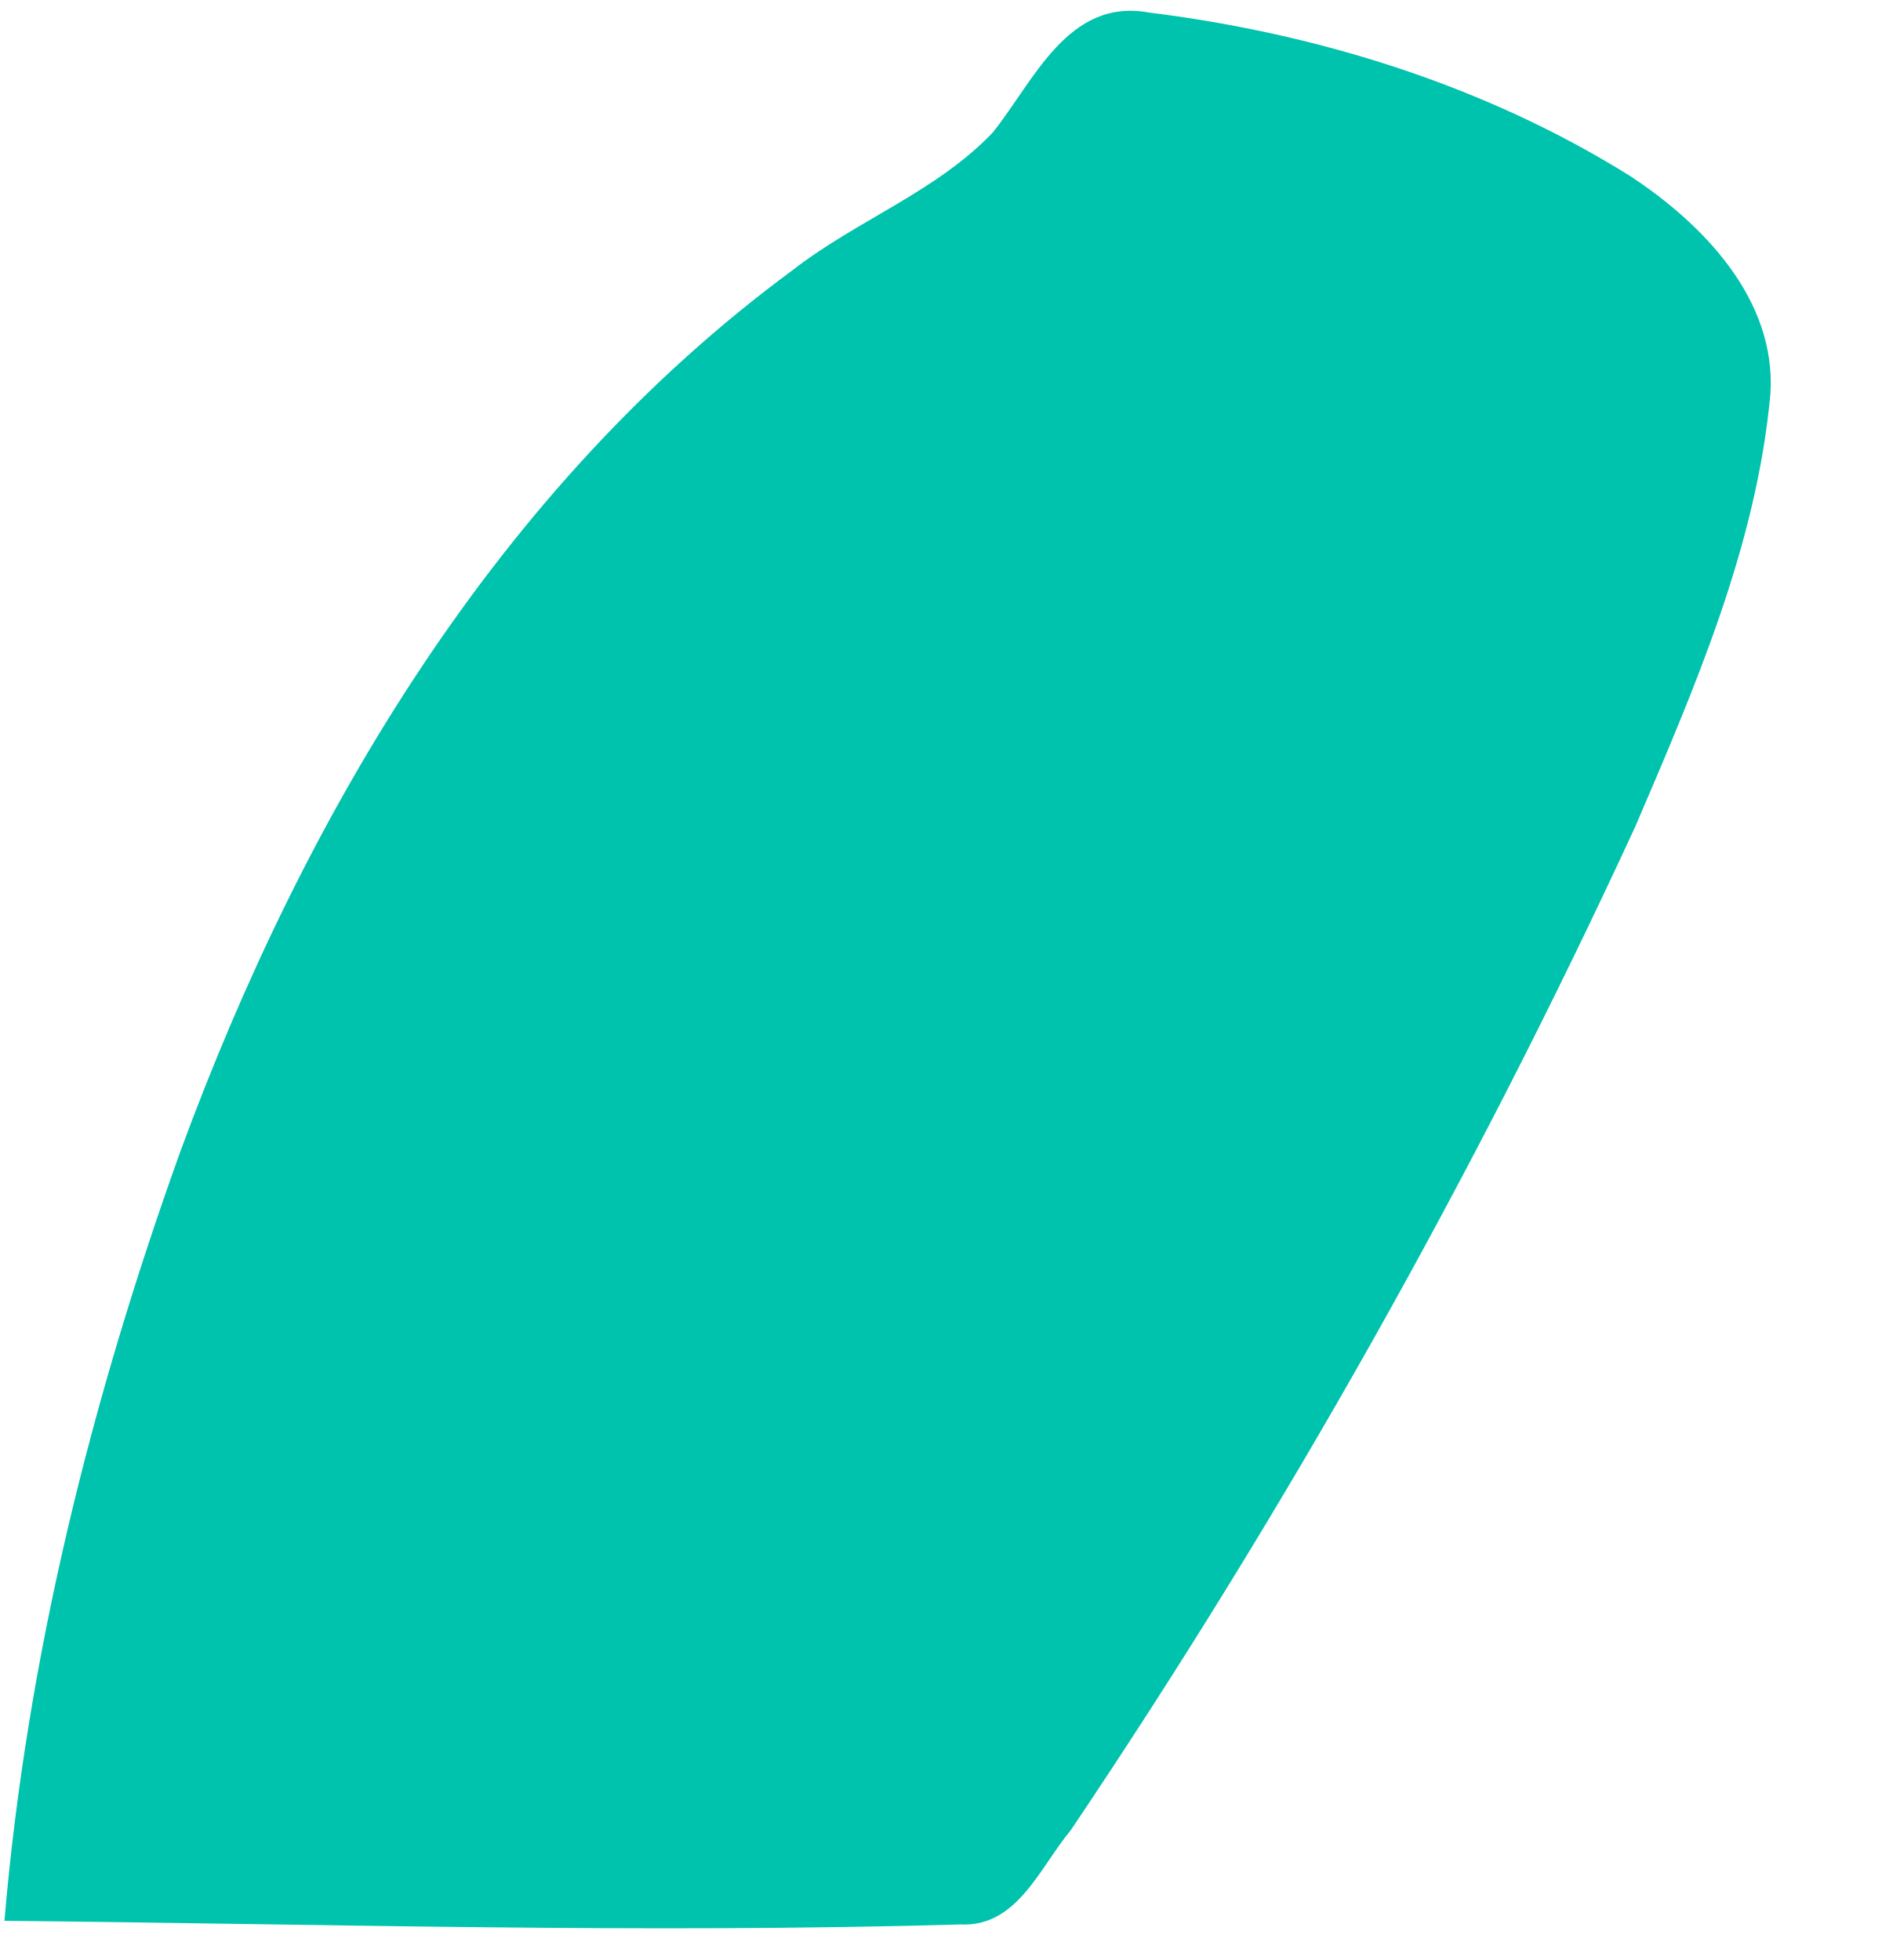
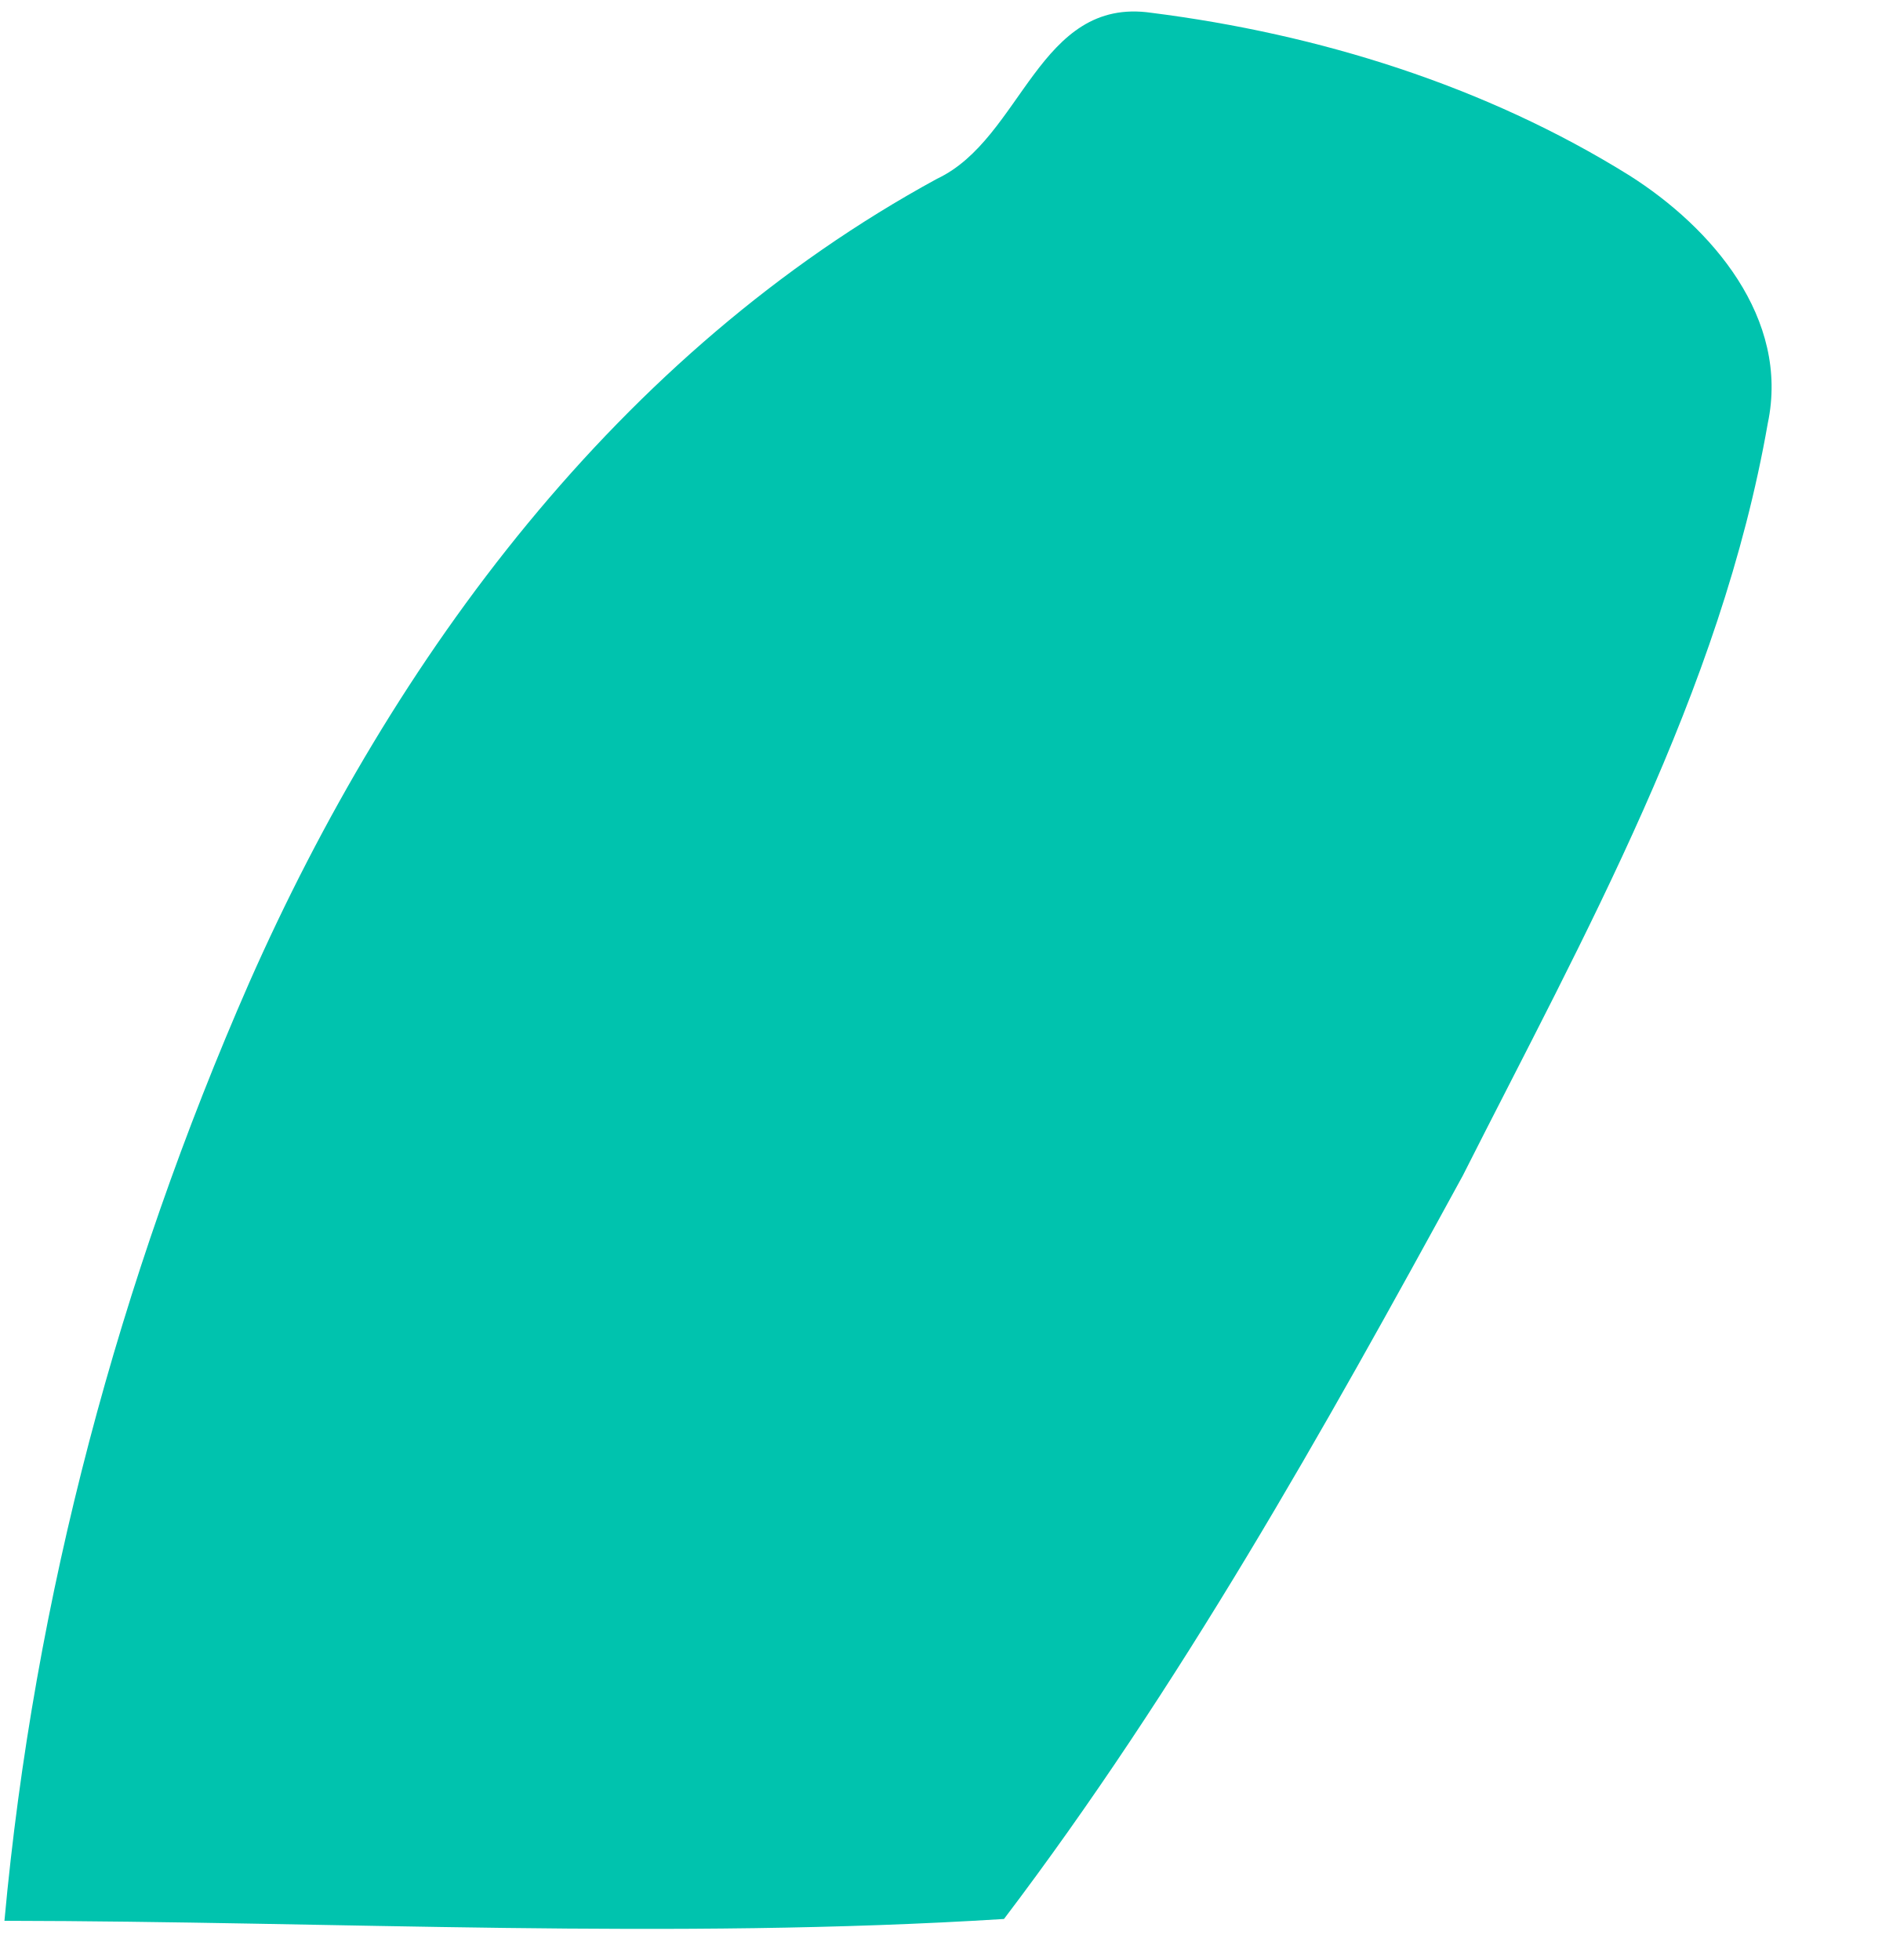
<svg xmlns="http://www.w3.org/2000/svg" width="72px" height="75px" viewBox="0 0 72 75" version="1.1">
  <g id="#00c3aeff">
-     <path fill="#00c3ae" opacity="1.00" d=" M 37.98 5.07 C 39.56 3.10 40.85 -0.09 43.96 0.48 C 50.40 1.28 56.81 3.27 62.34 6.72 C 65.15 8.56 67.97 11.46 67.73 15.08 C 67.20 20.88 64.84 26.31 62.57 31.61 C 56.41 44.97 49.17 57.84 40.96 70.04 C 39.78 71.45 38.92 73.75 36.74 73.64 C 24.56 73.99 12.36 73.62 0.17 73.50 C 1.02 63.44 3.49 53.55 6.90 44.06 C 11.66 31.11 19.06 18.64 30.32 10.34 C 32.77 8.43 35.82 7.34 37.98 5.07 Z" />
+     <path fill="#00c3ae" opacity="1.00" d=" M 35.85 6.84 C 39.12 5.30 39.72 -0.14 44.05 0.49 C 50.45 1.30 56.82 3.28 62.33 6.71 C 65.49 8.71 68.48 12.18 67.63 16.20 C 65.83 26.50 60.62 35.76 55.96 44.99 C 50.62 54.77 45.15 64.54 38.41 73.43 C 25.69 74.23 12.91 73.52 0.17 73.50 C 1.30 61.13 4.56 48.95 9.54 37.59 C 15.06 25.10 23.68 13.47 35.85 6.84 Z" />
  </g>
</svg>
